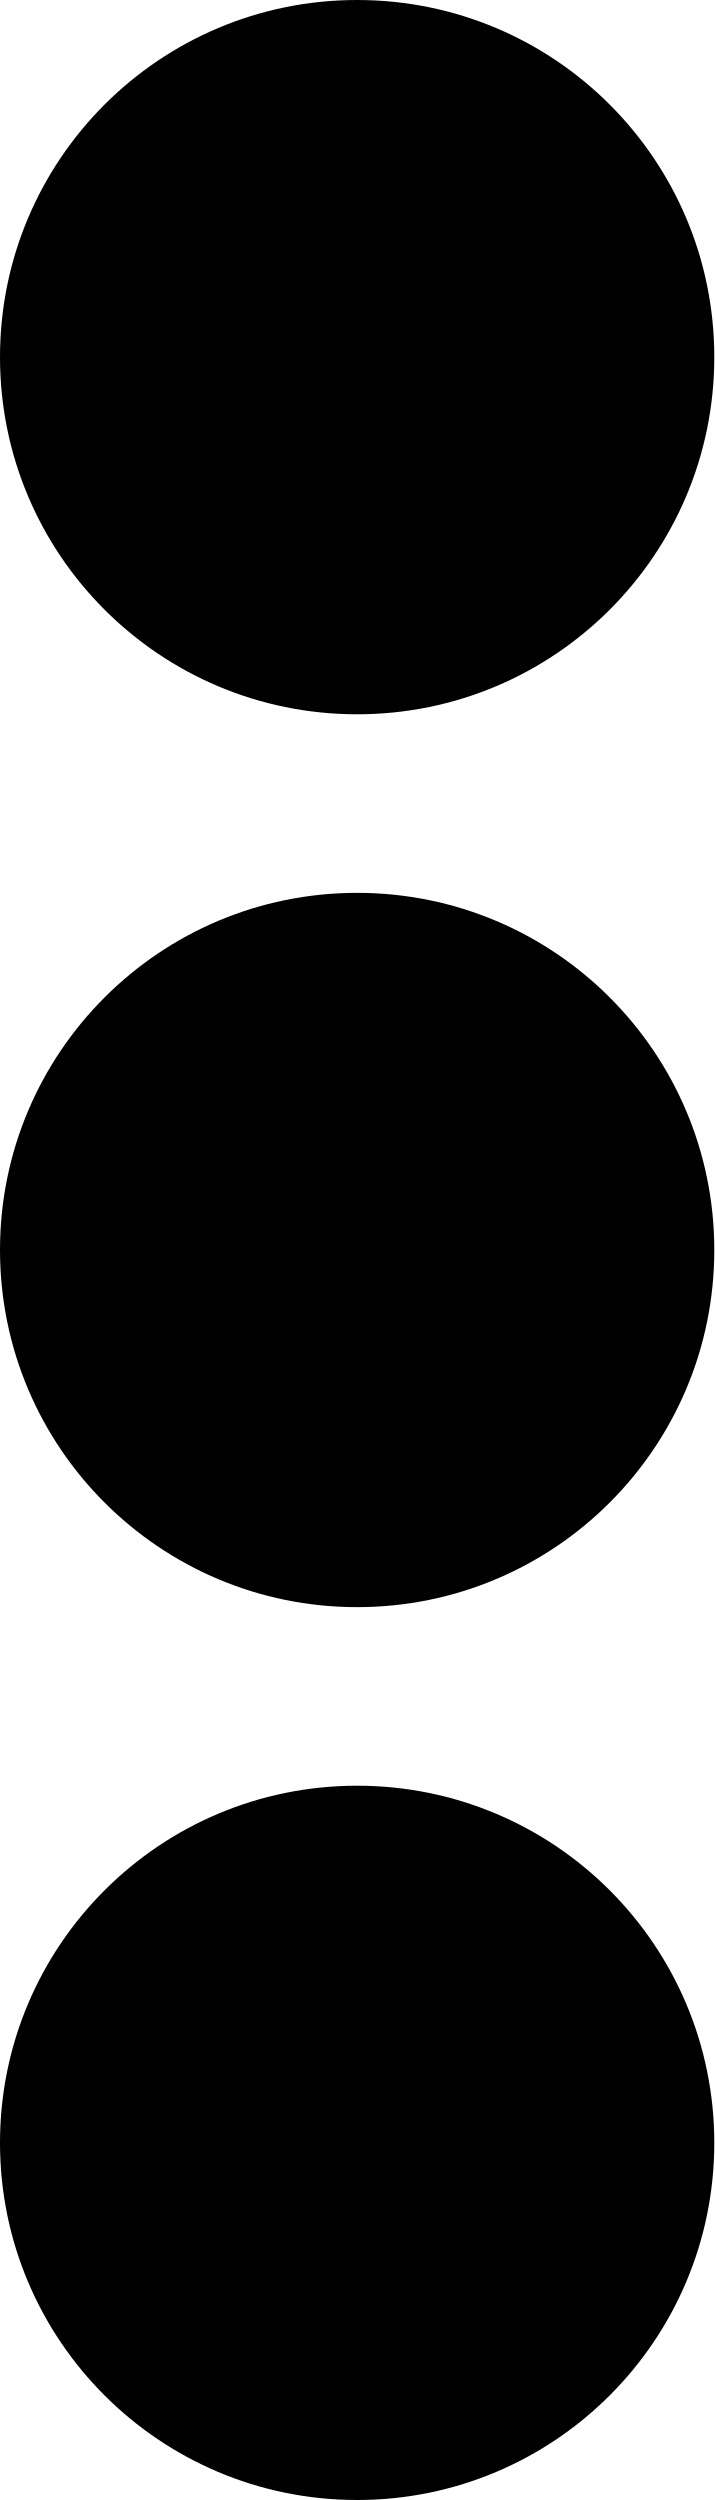
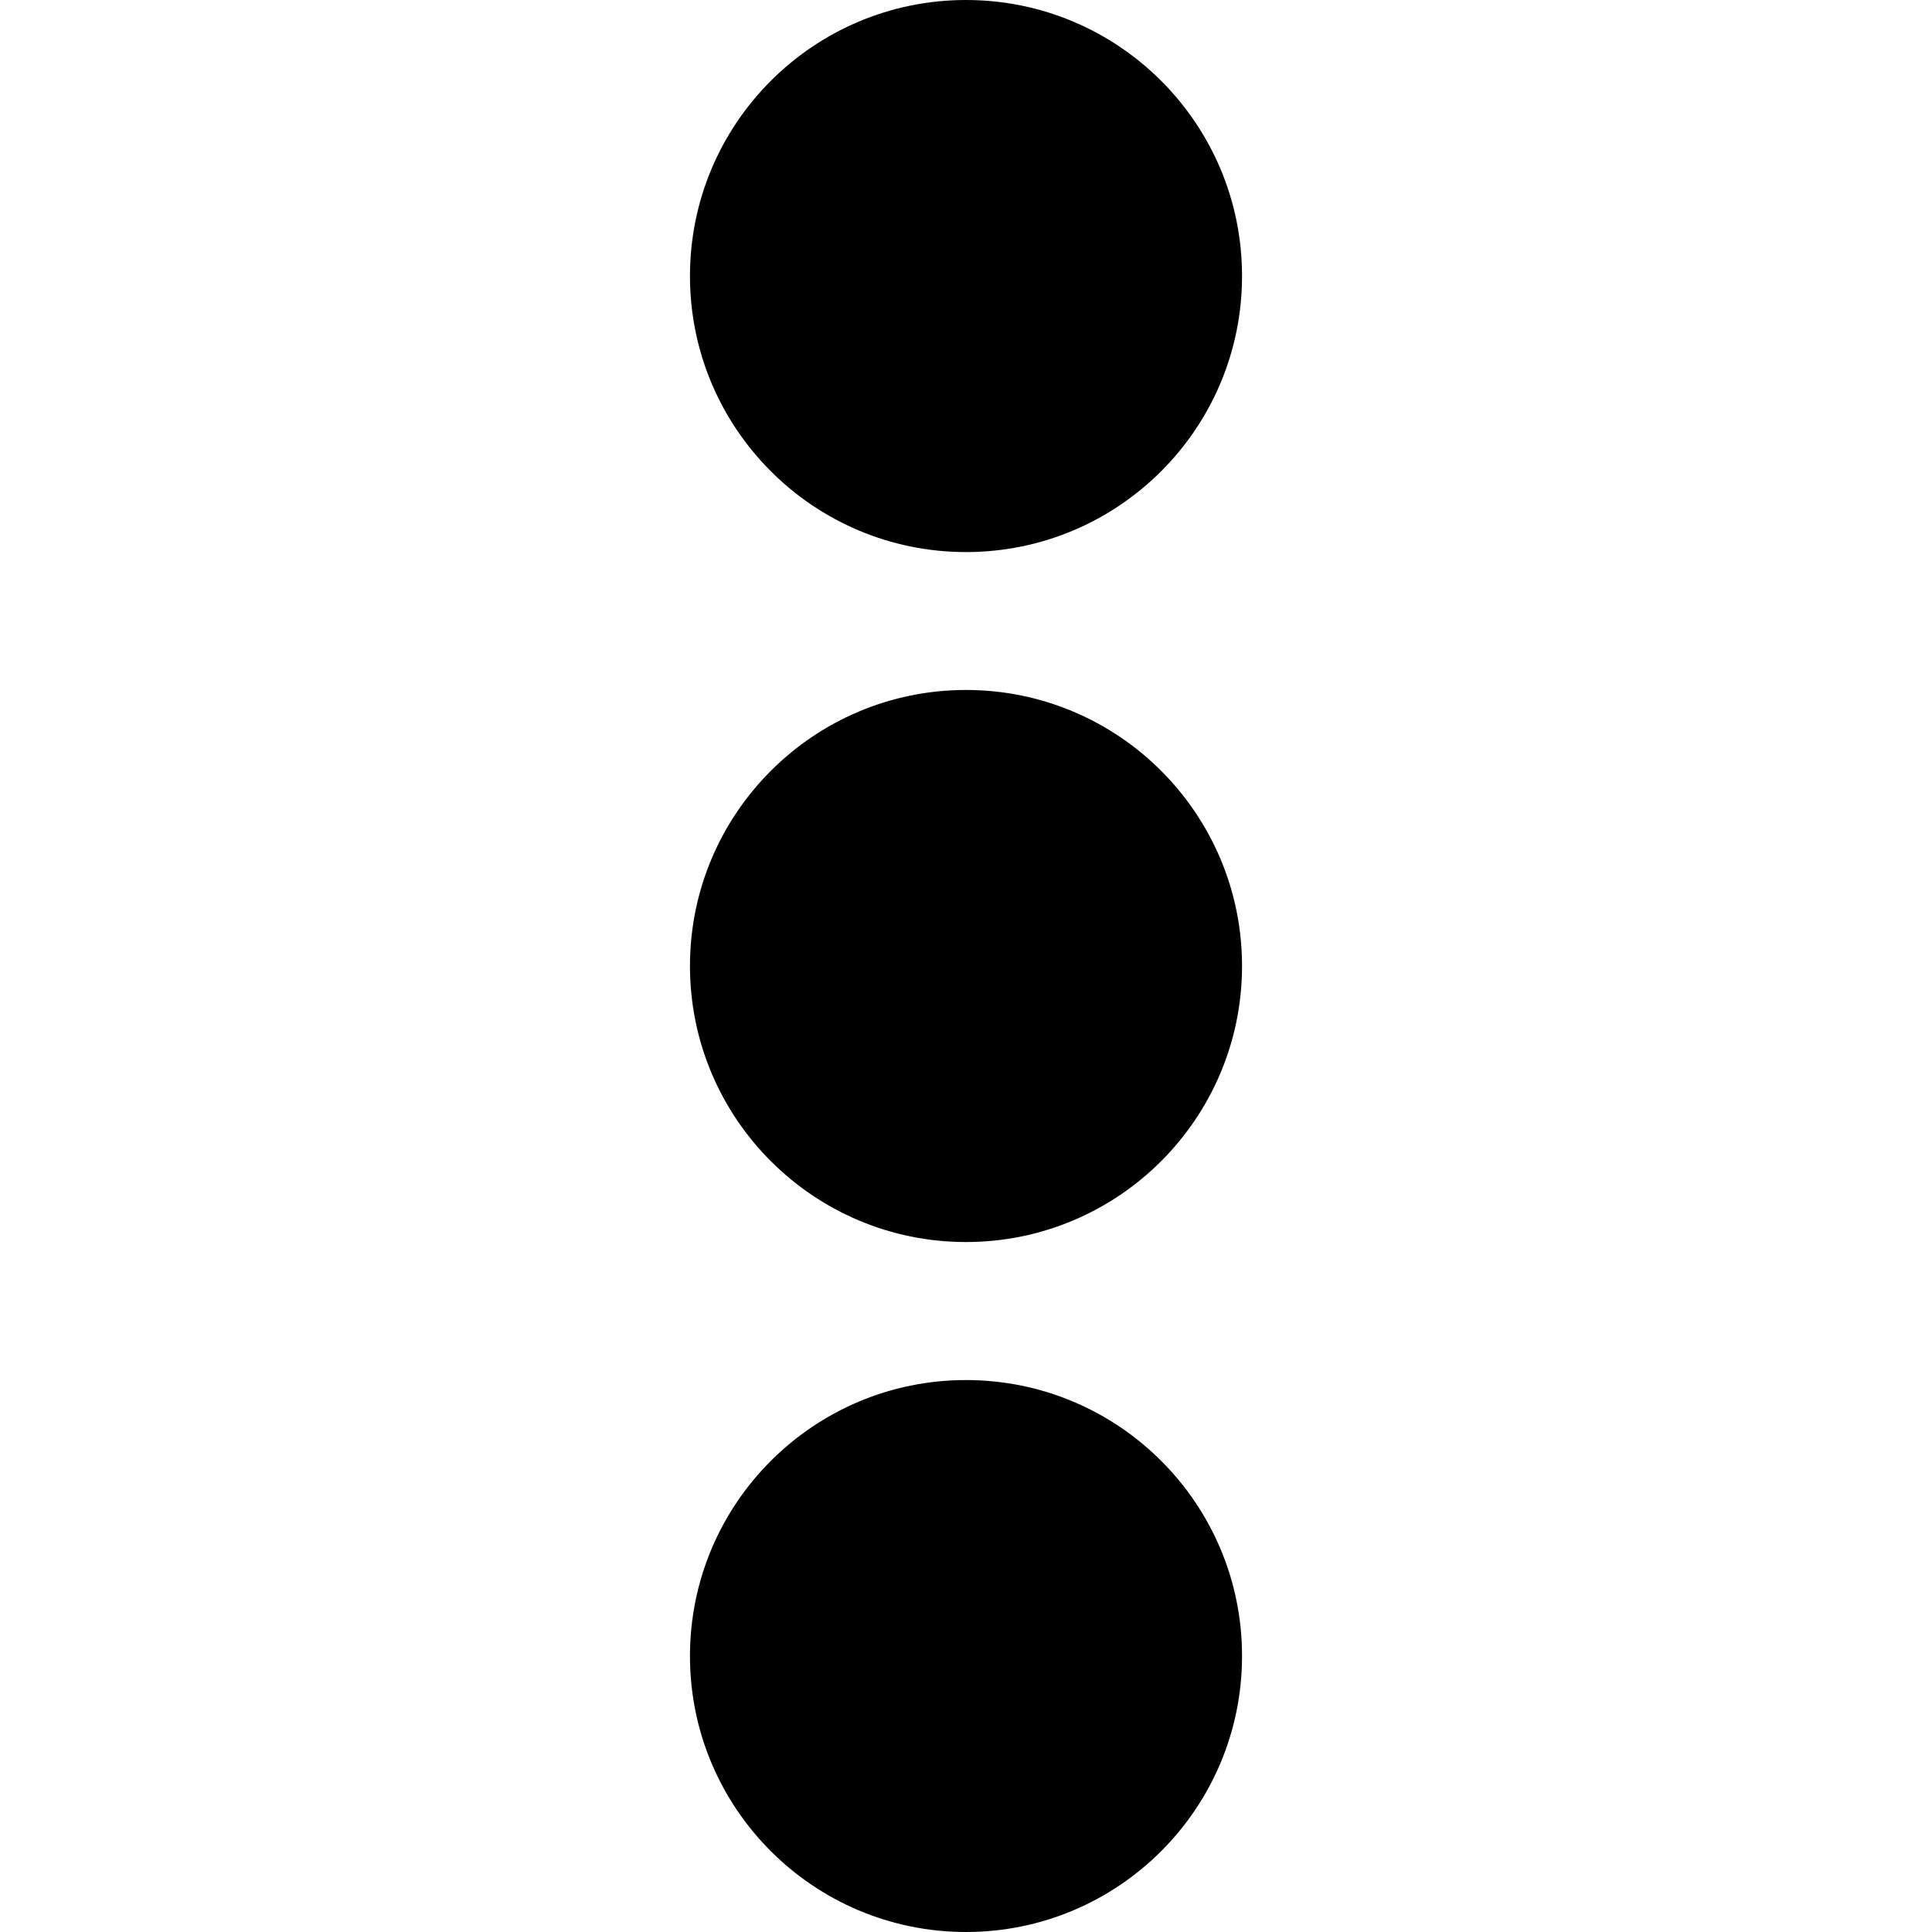
- <svg xmlns="http://www.w3.org/2000/svg" height="14" width="4" version="1.0" id="svg2">
+ <svg xmlns="http://www.w3.org/2000/svg" height="16" width="16" version="1.0" id="svg2">
  <defs id="defs10" />
-   <rect style="color:#000000;fill-opacity:0" height="97.986" width="163.31" y="-33.857" x="-69.575" id="rect4" />
-   <path d="M 4,2 C 4,0.895 3.105,0 2,0 0.895,0 0,0.895 0,2 0,3.105 0.895,4 2,4 3.105,4 4,3.105 4,2 z M 4,7 C 4,5.895 3.105,5 2,5 0.895,5 0,5.895 0,7 0,8.105 0.895,9 2,9 3.105,9 4,8.105 4,7 z m 0,5 c 0,-1.105 -0.895,-2 -2,-2 -1.105,0 -2,0.895 -2,2 0,1.105 0.895,2 2,2 1.105,0 2,-0.895 2,-2 z" id="path6" style="fill-rule:evenodd" />
+   <rect style="color:#000000;fill-opacity:0" height="97.986" width="163.31" y="-31.857" x="-69.575" id="rect4" />
+   <path d="M 10.286,2.286 C 10.286,1.023 9.262,0 8,0 6.738,0 5.714,1.023 5.714,2.286 c 0,1.262 1.023,2.286 2.286,2.286 1.262,0 2.286,-1.023 2.286,-2.286 z M 10.286,8 C 10.286,6.738 9.262,5.714 8,5.714 6.738,5.714 5.714,6.738 5.714,8 5.714,9.262 6.738,10.286 8,10.286 9.262,10.286 10.286,9.262 10.286,8 Z m 0,5.714 C 10.286,12.451 9.262,11.429 8,11.429 c -1.262,0 -2.286,1.023 -2.286,2.286 C 5.714,14.977 6.738,16 8,16 c 1.262,0 2.286,-1.023 2.286,-2.286 z" id="path6" style="fill-rule:evenodd;stroke-width:1.143" />
</svg>
